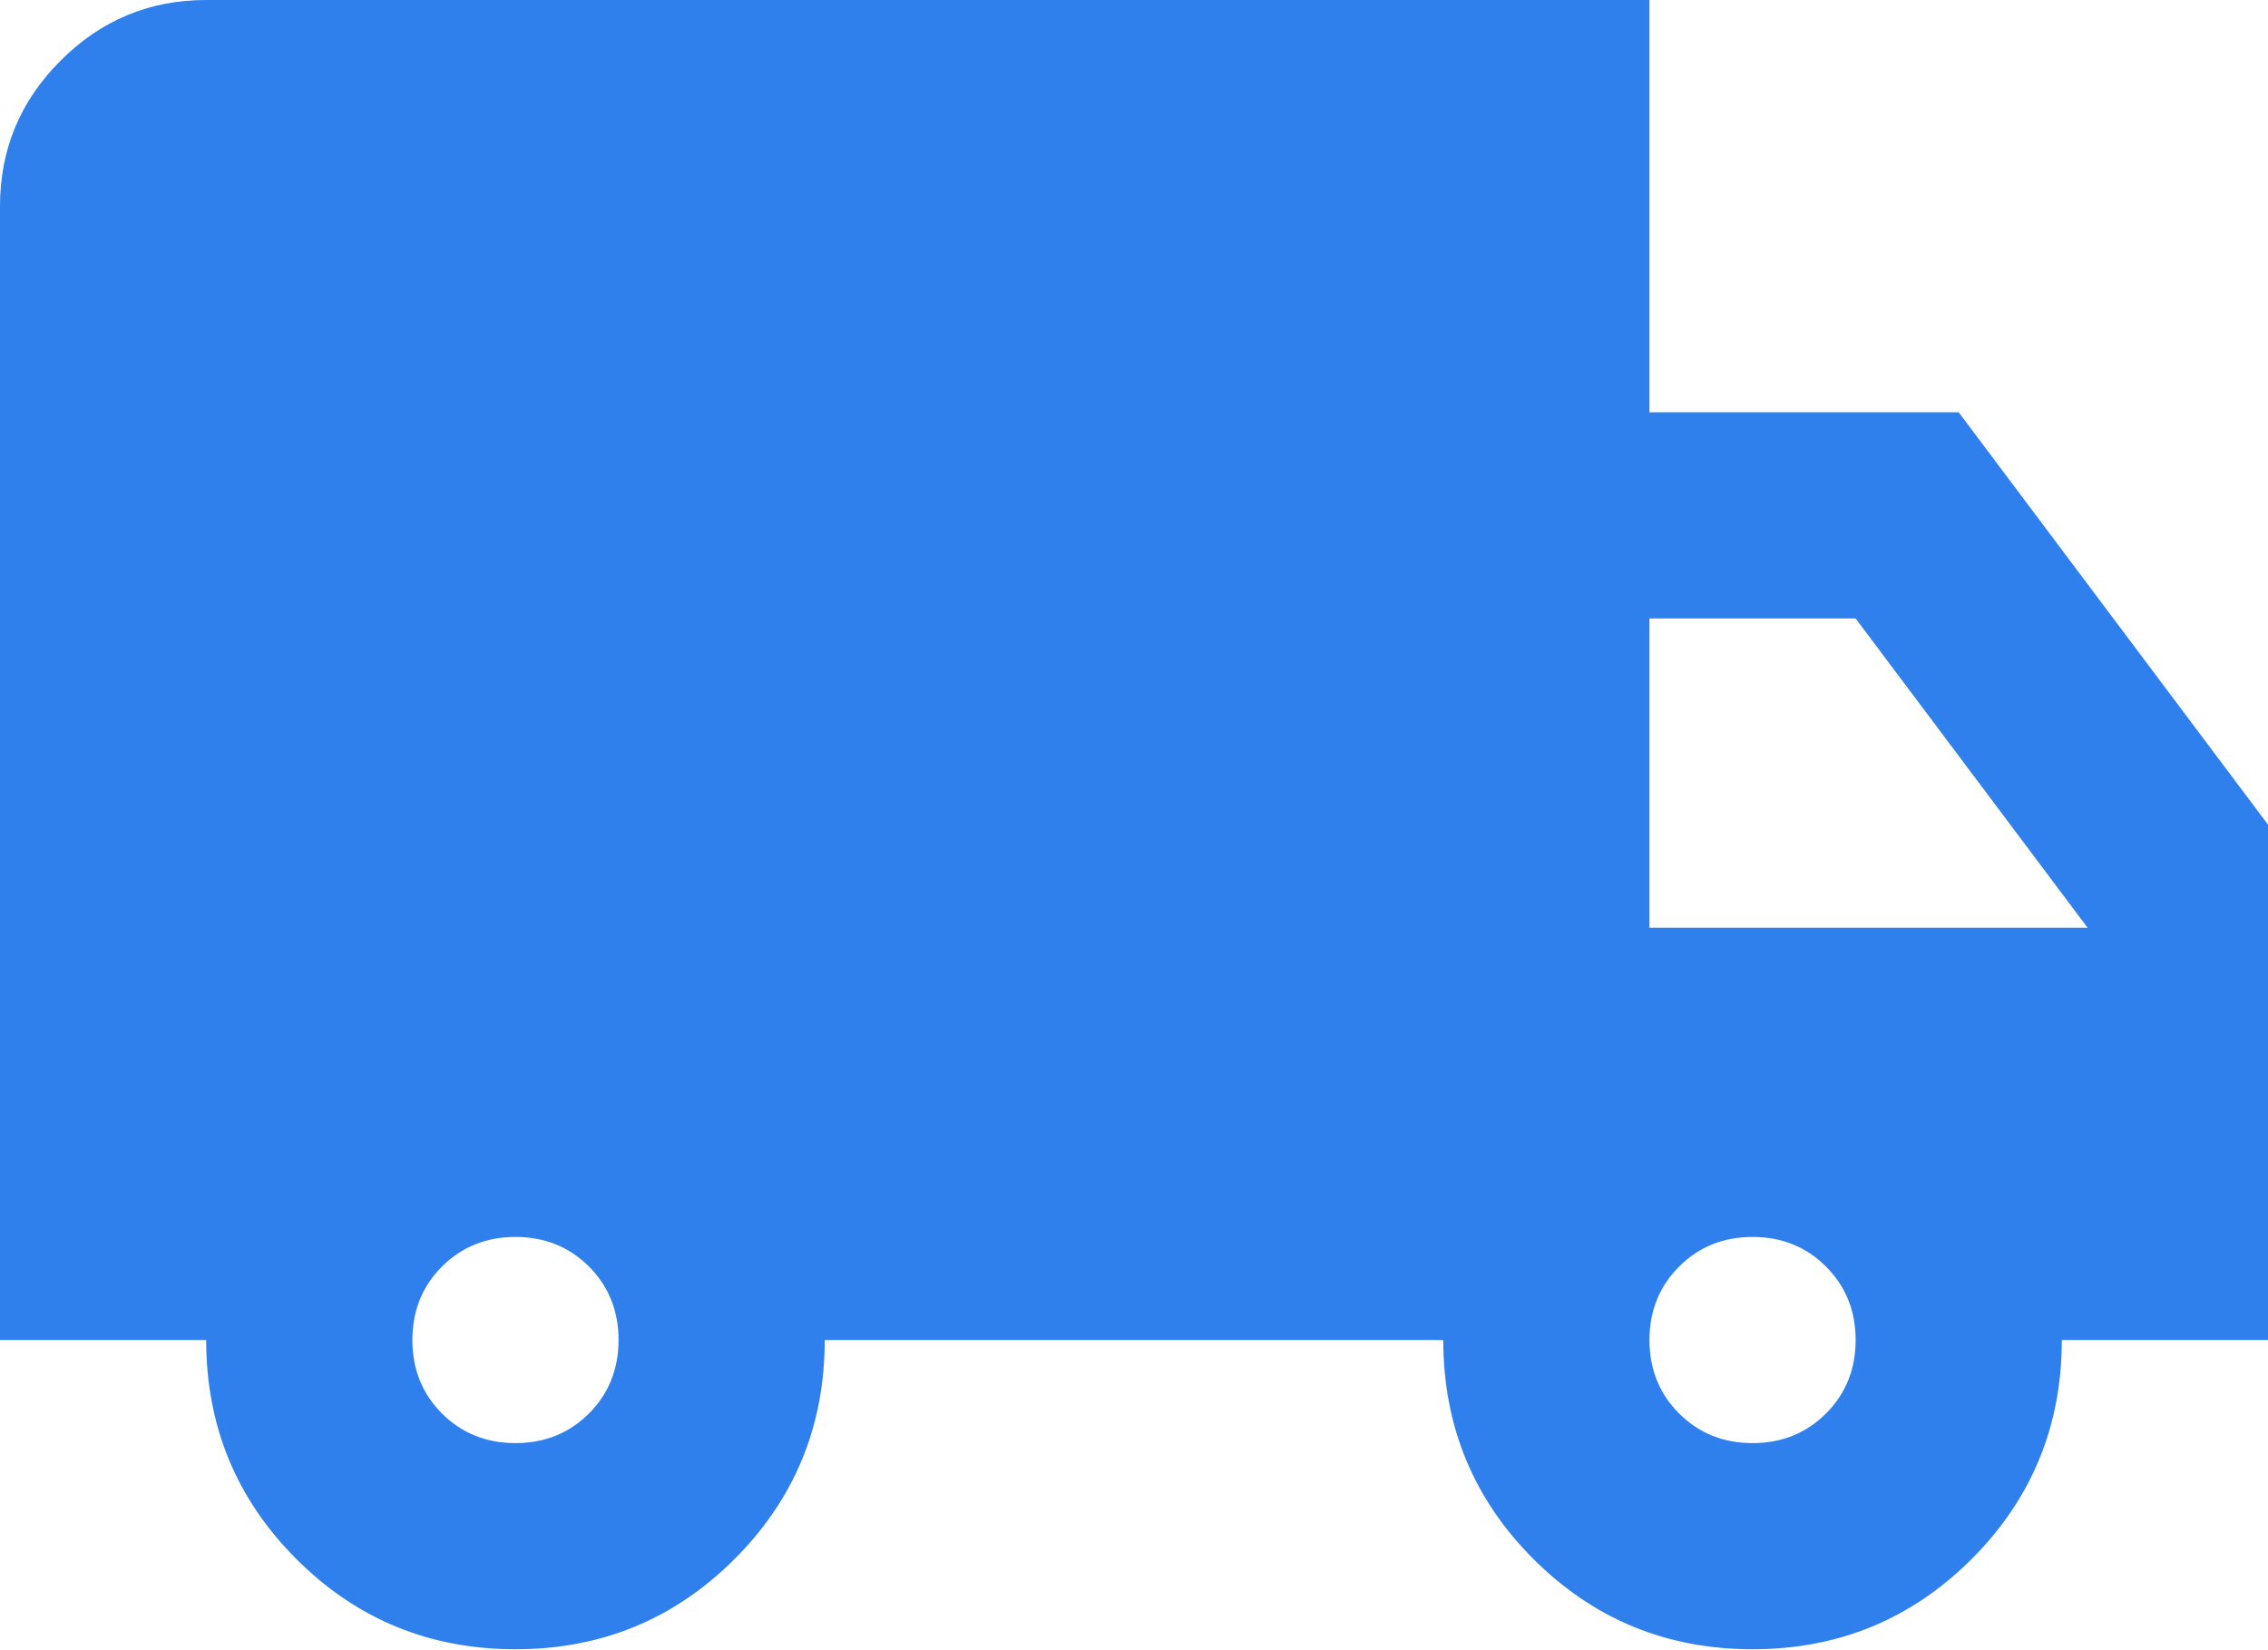
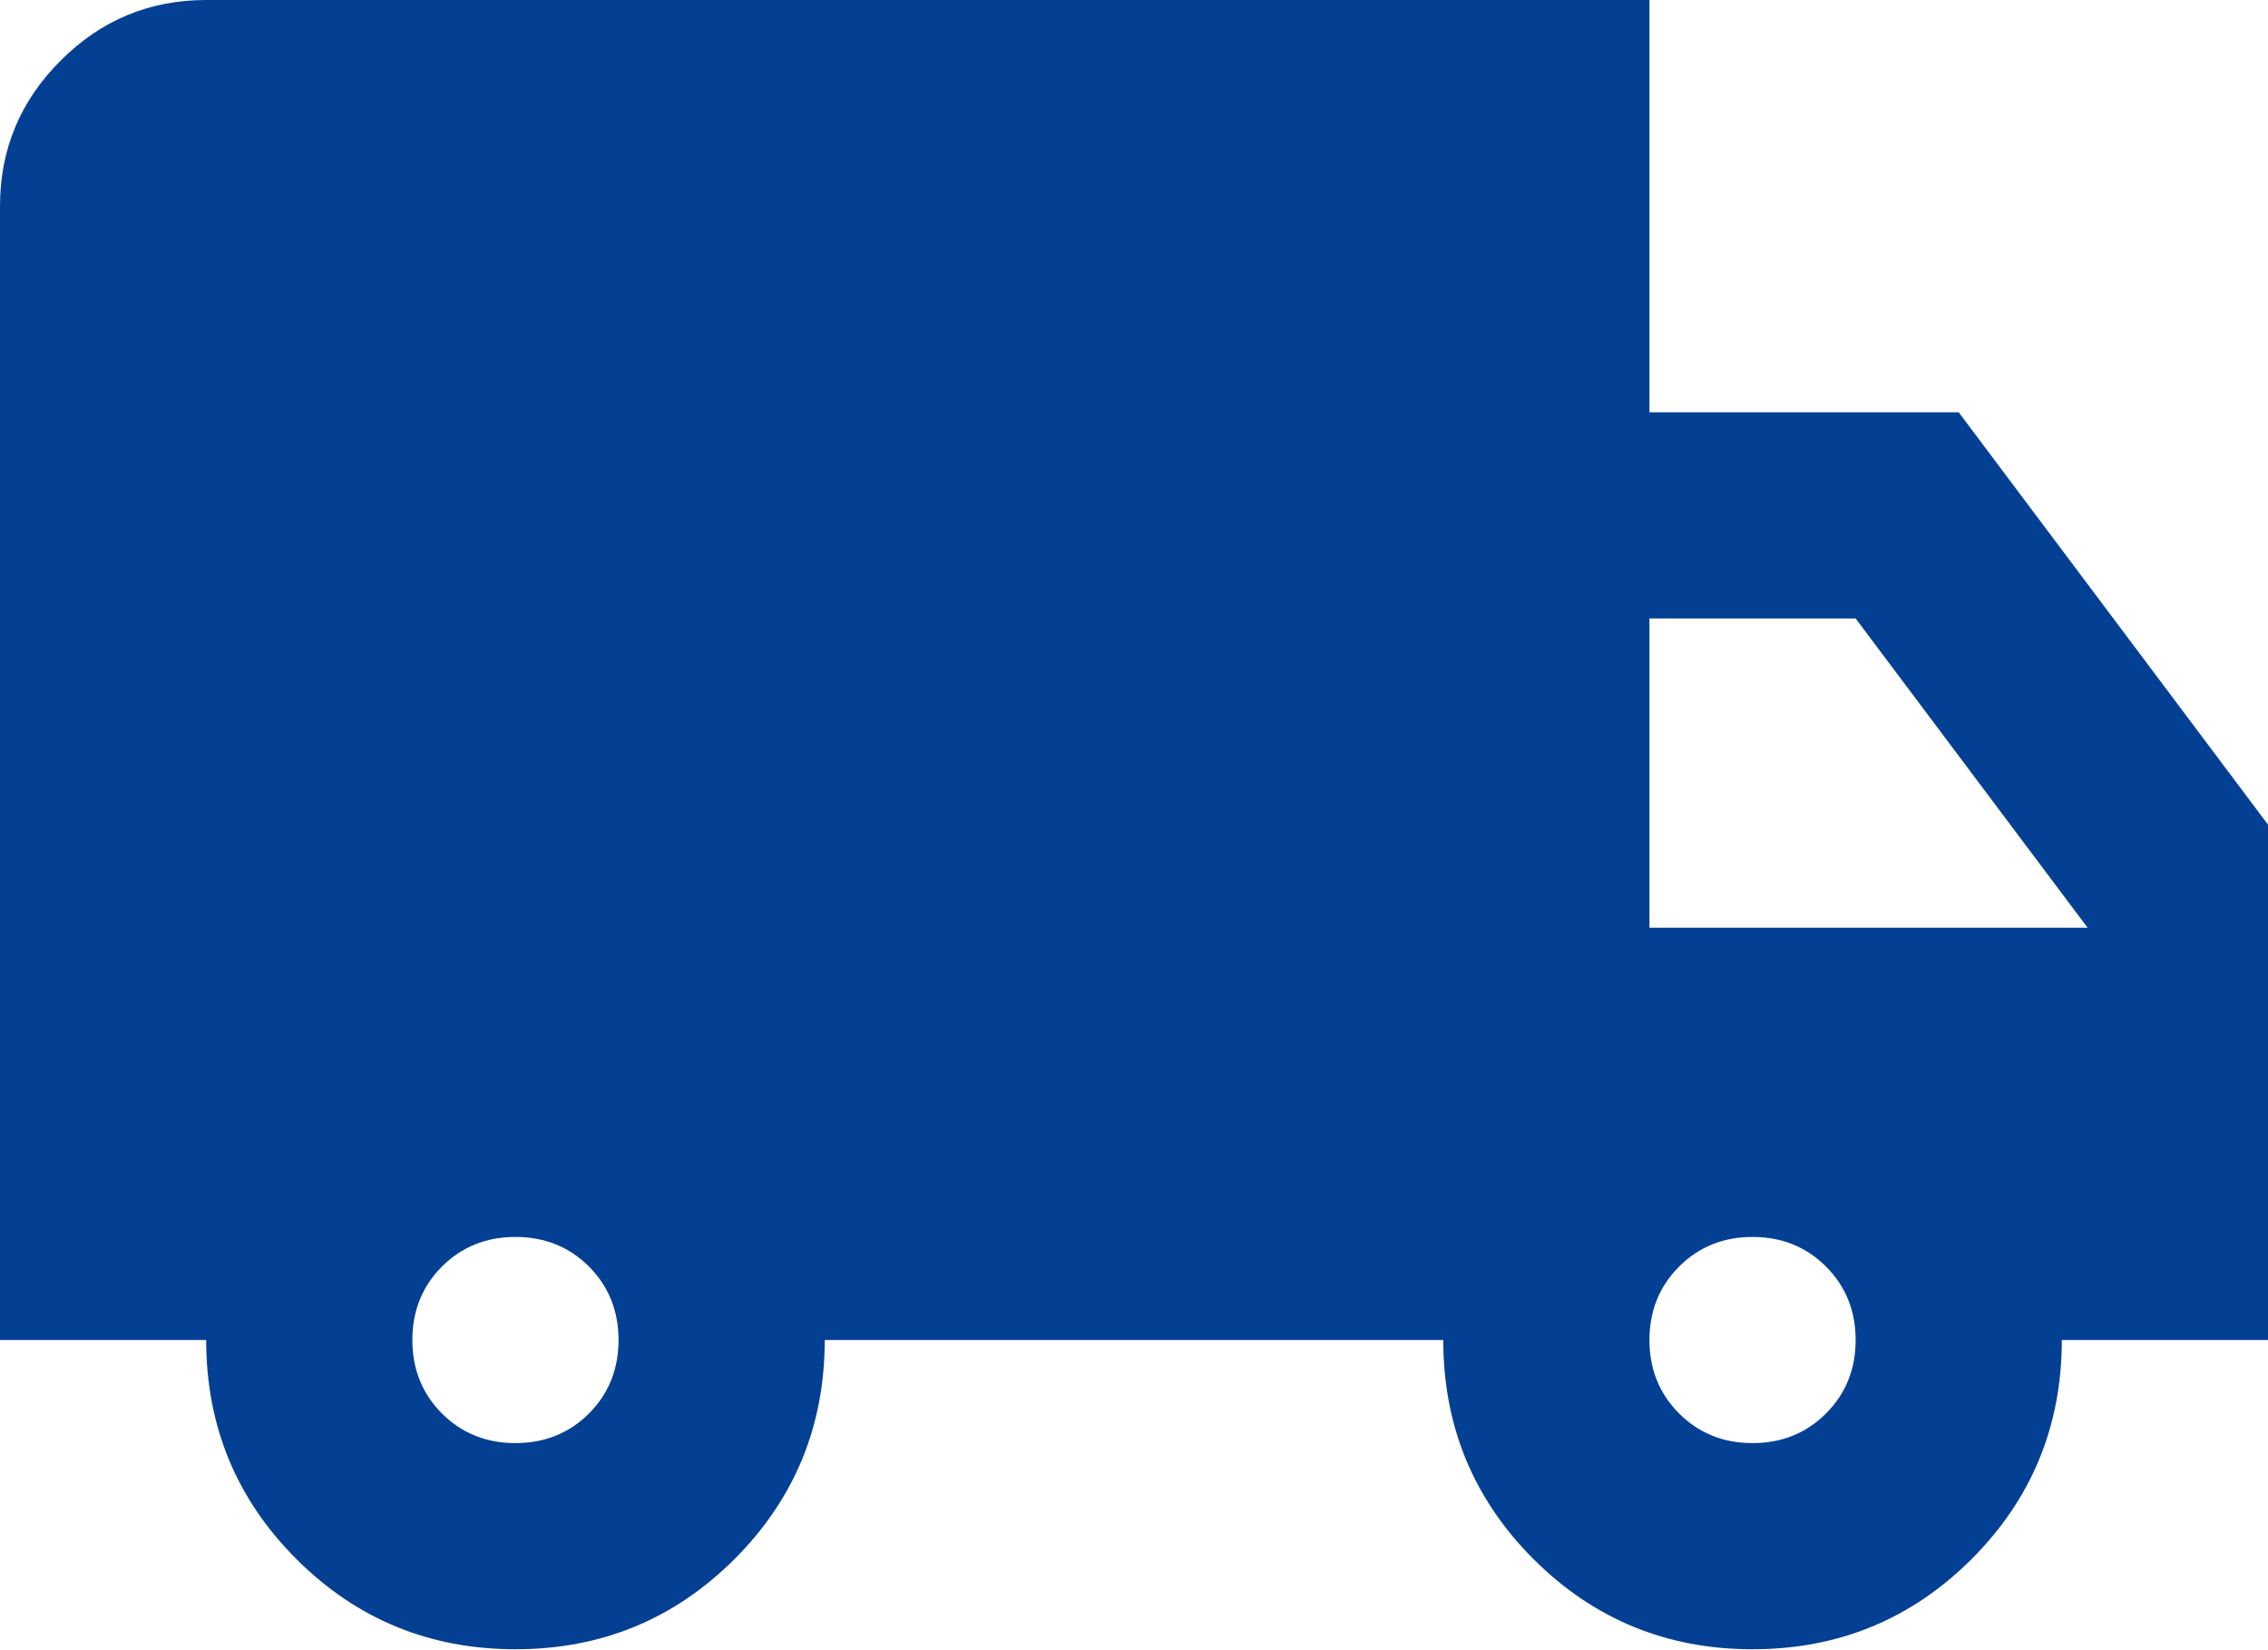
<svg xmlns="http://www.w3.org/2000/svg" width="22" height="16" viewBox="0 0 22 16" fill="none">
-   <path d="M5 16C4.167 16 3.458 15.708 2.875 15.125C2.292 14.542 2 13.833 2 13H0V2C0 1.45 0.196 0.979 0.588 0.588C0.979 0.196 1.45 0 2 0H16V4H19L22 8V13H20C20 13.833 19.708 14.542 19.125 15.125C18.542 15.708 17.833 16 17 16C16.167 16 15.458 15.708 14.875 15.125C14.292 14.542 14 13.833 14 13H8C8 13.833 7.708 14.542 7.125 15.125C6.542 15.708 5.833 16 5 16ZM5 14C5.283 14 5.521 13.904 5.713 13.713C5.904 13.521 6 13.283 6 13C6 12.717 5.904 12.479 5.713 12.287C5.521 12.096 5.283 12 5 12C4.717 12 4.479 12.096 4.287 12.287C4.096 12.479 4 12.717 4 13C4 13.283 4.096 13.521 4.287 13.713C4.479 13.904 4.717 14 5 14ZM17 14C17.283 14 17.521 13.904 17.712 13.713C17.904 13.521 18 13.283 18 13C18 12.717 17.904 12.479 17.712 12.287C17.521 12.096 17.283 12 17 12C16.717 12 16.479 12.096 16.288 12.287C16.096 12.479 16 12.717 16 13C16 13.283 16.096 13.521 16.288 13.713C16.479 13.904 16.717 14 17 14ZM16 9H20.25L18 6H16V9Z" fill="#2F80ED" />
+   <path d="M5 16C4.167 16 3.458 15.708 2.875 15.125C2.292 14.542 2 13.833 2 13H0V2C0 1.45 0.196 0.979 0.588 0.588C0.979 0.196 1.45 0 2 0H16V4H19L22 8V13H20C20 13.833 19.708 14.542 19.125 15.125C18.542 15.708 17.833 16 17 16C16.167 16 15.458 15.708 14.875 15.125C14.292 14.542 14 13.833 14 13H8C8 13.833 7.708 14.542 7.125 15.125C6.542 15.708 5.833 16 5 16ZM5 14C5.283 14 5.521 13.904 5.713 13.713C5.904 13.521 6 13.283 6 13C6 12.717 5.904 12.479 5.713 12.287C5.521 12.096 5.283 12 5 12C4.717 12 4.479 12.096 4.287 12.287C4.096 12.479 4 12.717 4 13C4 13.283 4.096 13.521 4.287 13.713C4.479 13.904 4.717 14 5 14ZM17 14C17.283 14 17.521 13.904 17.712 13.713C17.904 13.521 18 13.283 18 13C18 12.717 17.904 12.479 17.712 12.287C17.521 12.096 17.283 12 17 12C16.717 12 16.479 12.096 16.288 12.287C16.096 12.479 16 12.717 16 13C16 13.283 16.096 13.521 16.288 13.713C16.479 13.904 16.717 14 17 14ZM16 9H20.25L18 6H16V9Z" fill="#034094" />
</svg>
